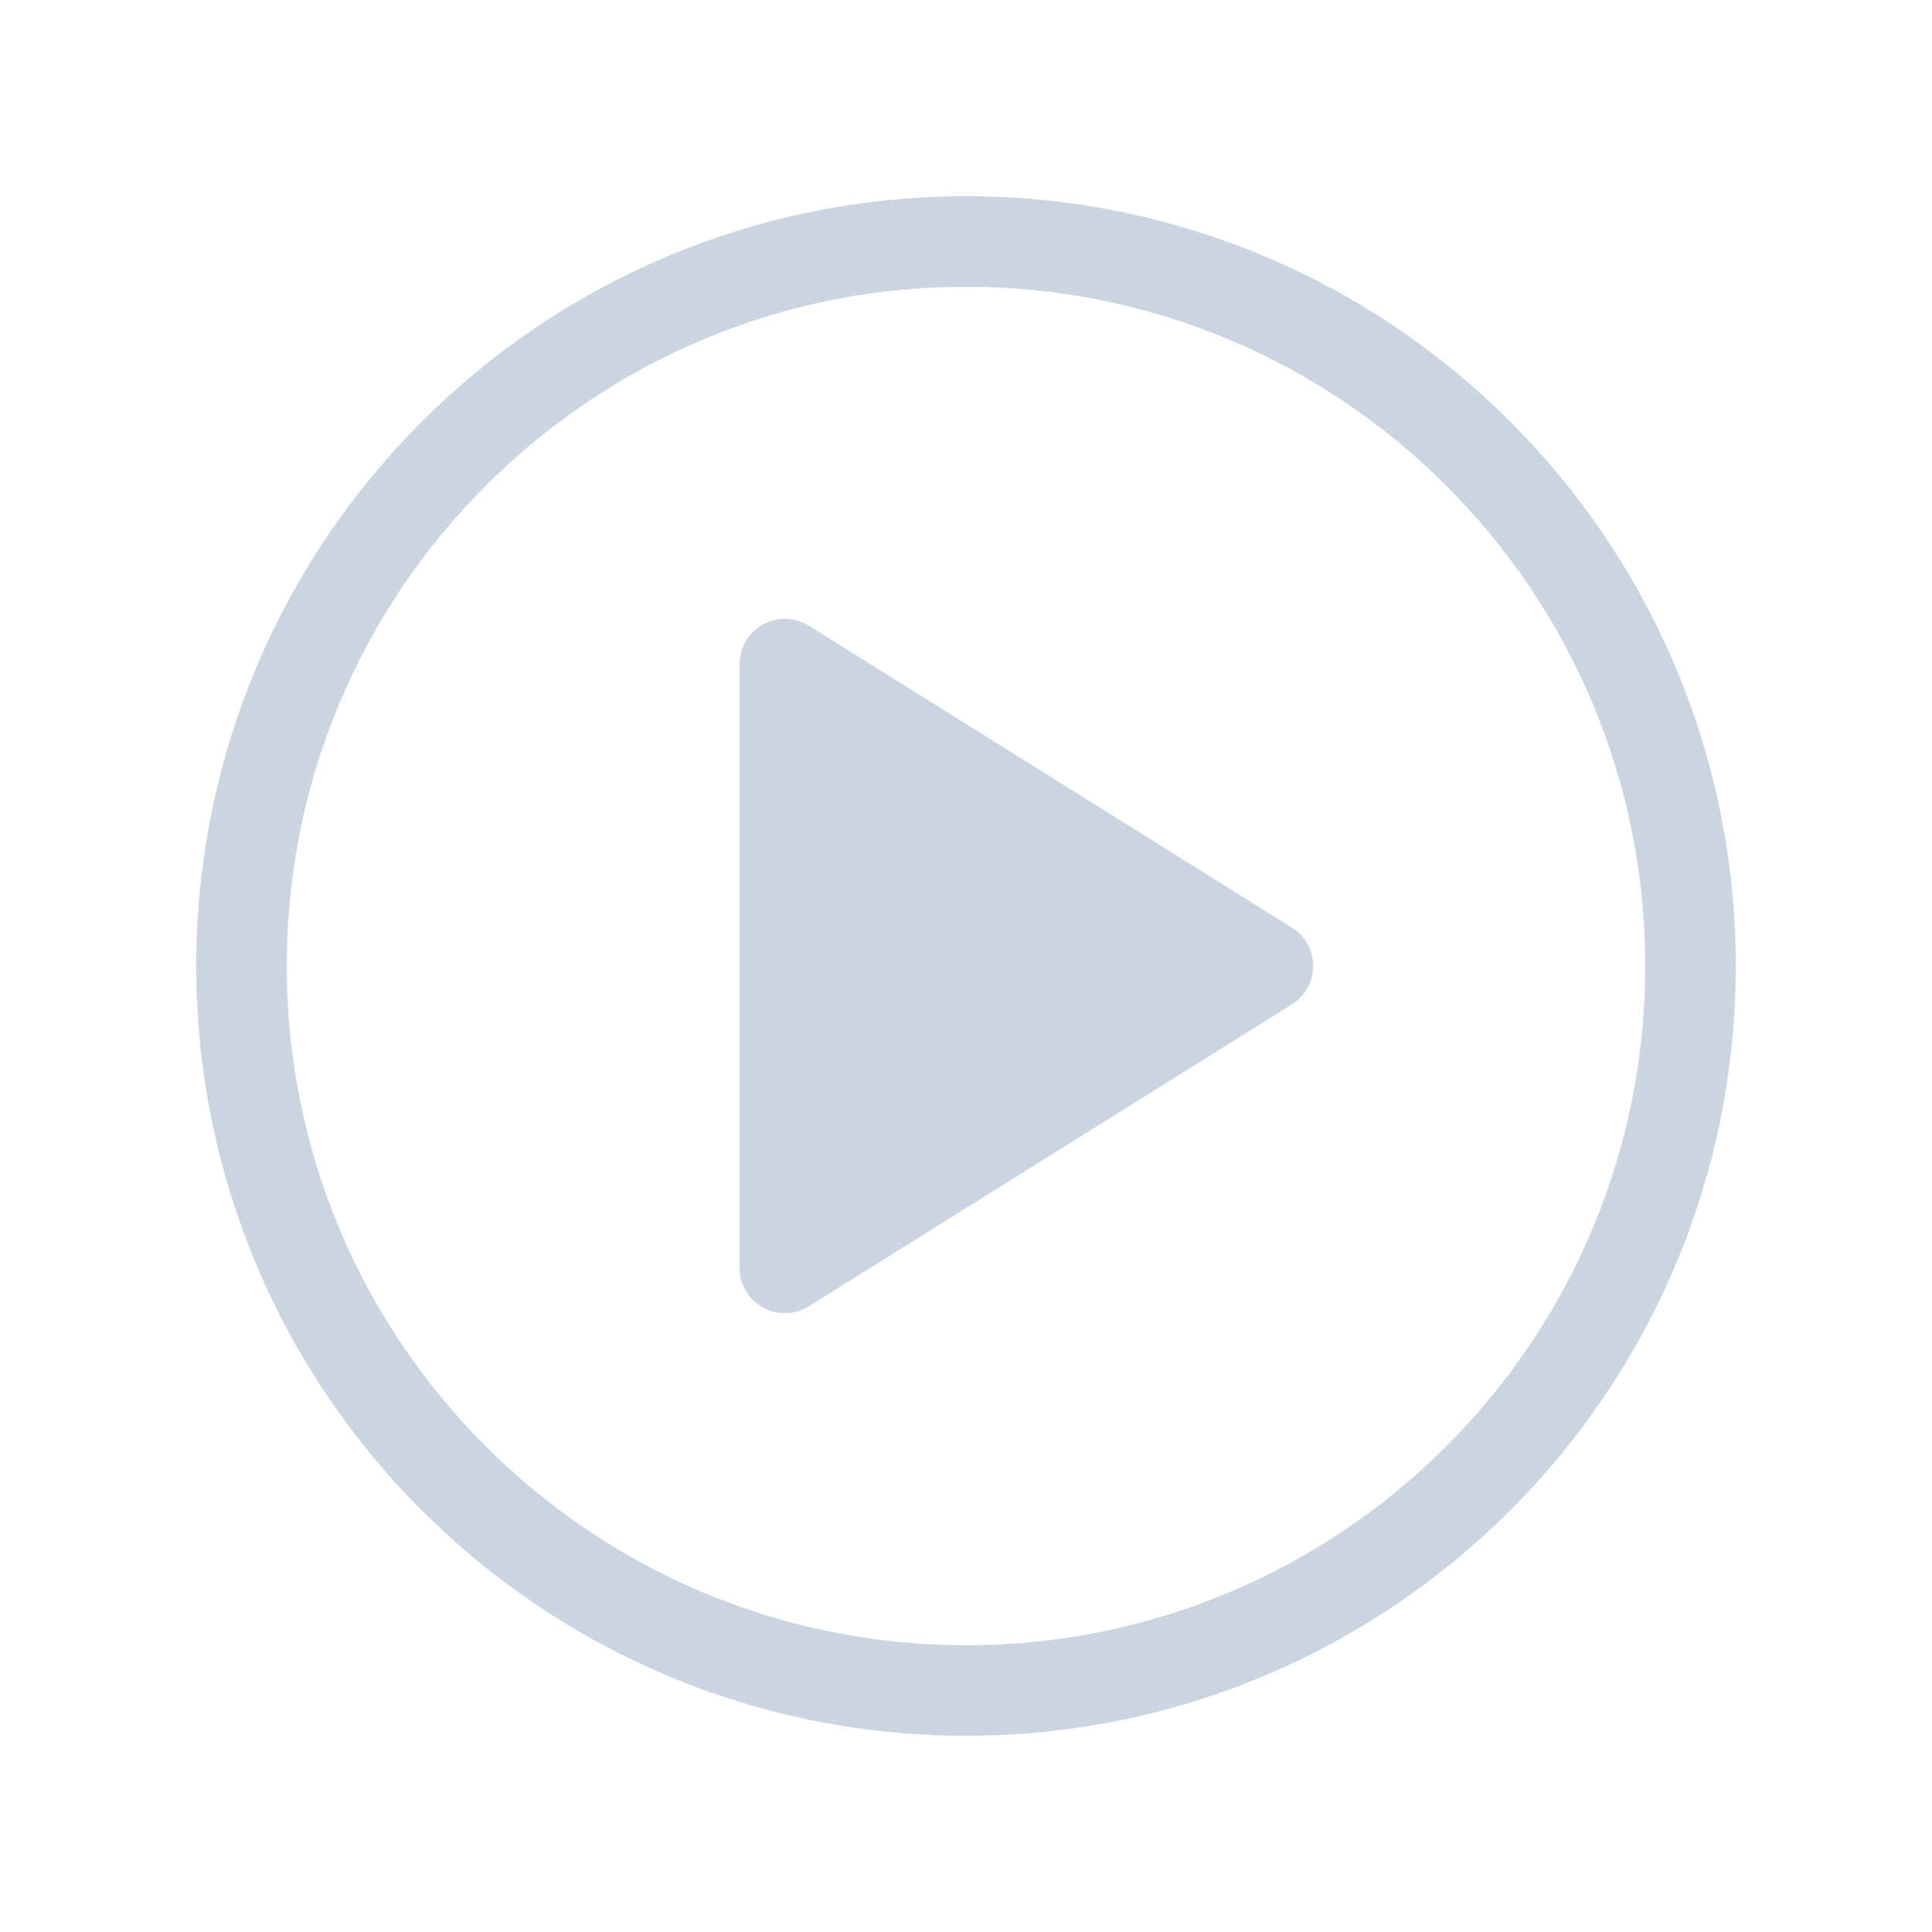
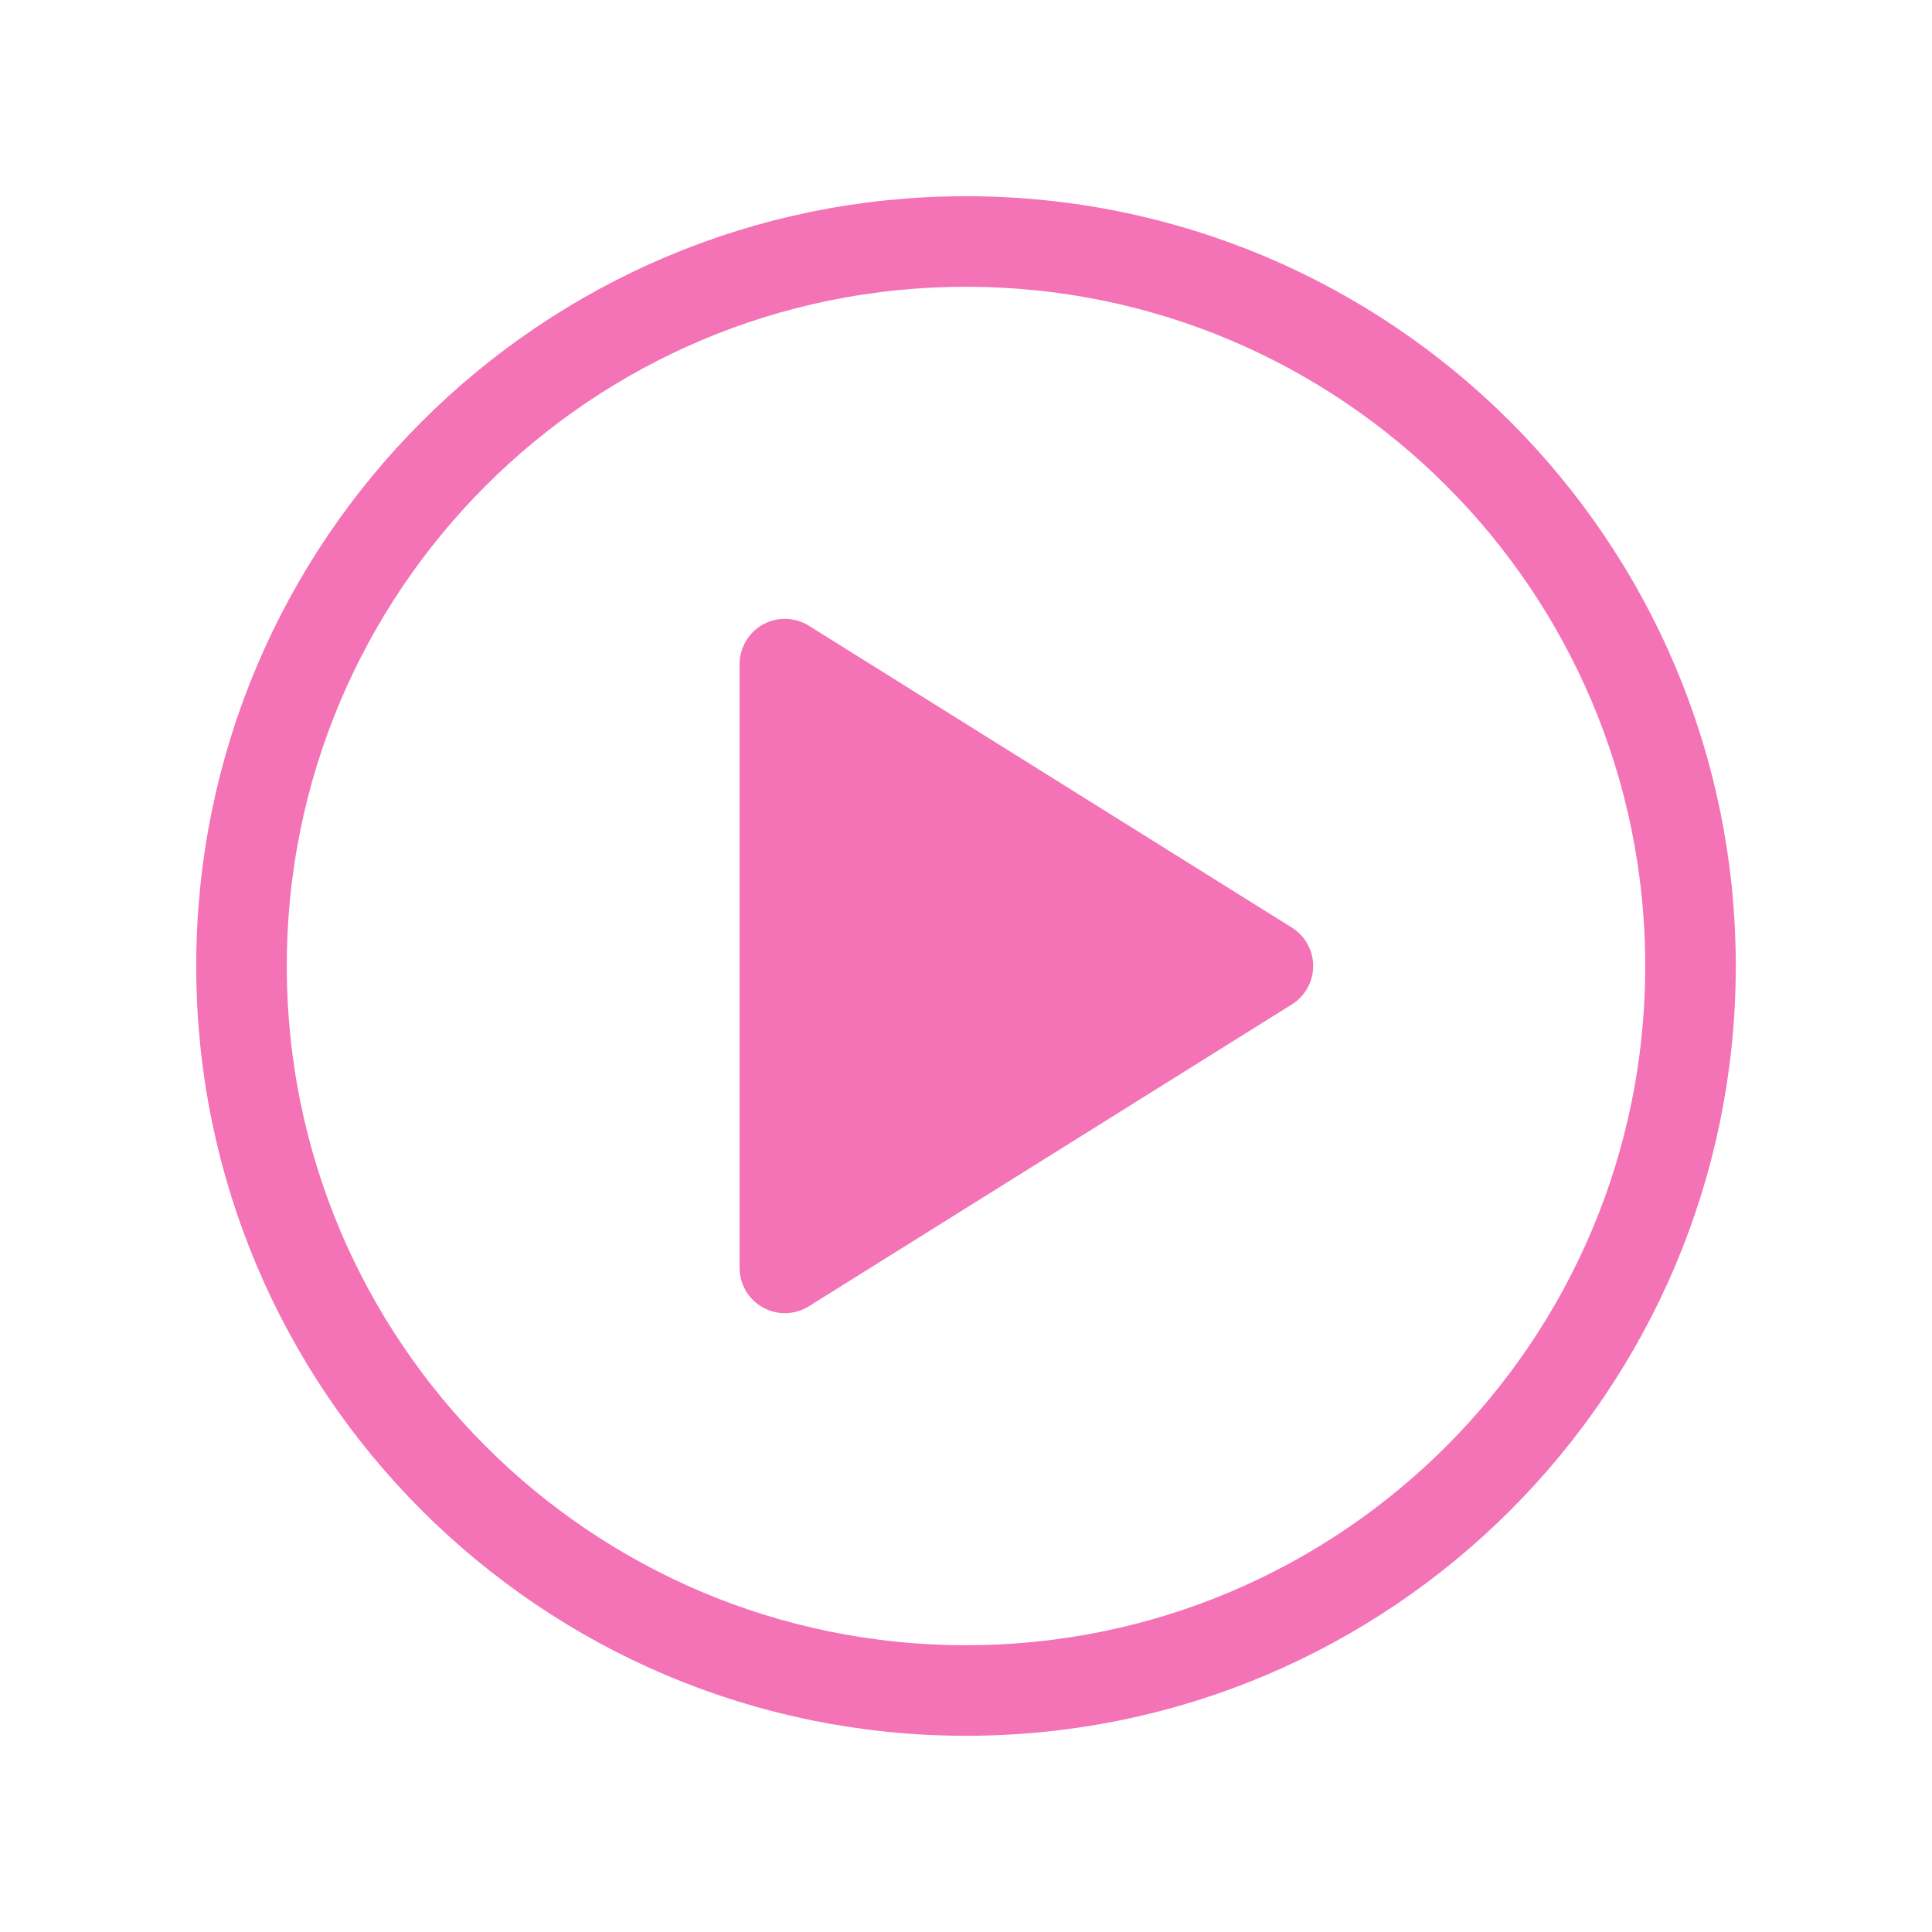
- <svg xmlns="http://www.w3.org/2000/svg" viewBox="0 0 64 64" fill="none" stroke="#cbd5e1" stroke-width="3" stroke-linecap="round" stroke-linejoin="round">
+ <svg xmlns="http://www.w3.org/2000/svg" viewBox="0 0 64 64" fill="none" stroke="#f472b6" stroke-width="3" stroke-linecap="round" stroke-linejoin="round">
  <circle cx="32" cy="32" r="24" />
-   <path d="M26 22l16 10-16 10z" fill="#cbd5e1" />
+   <path d="M26 22l16 10-16 10z" fill="#f472b6" />
</svg>
